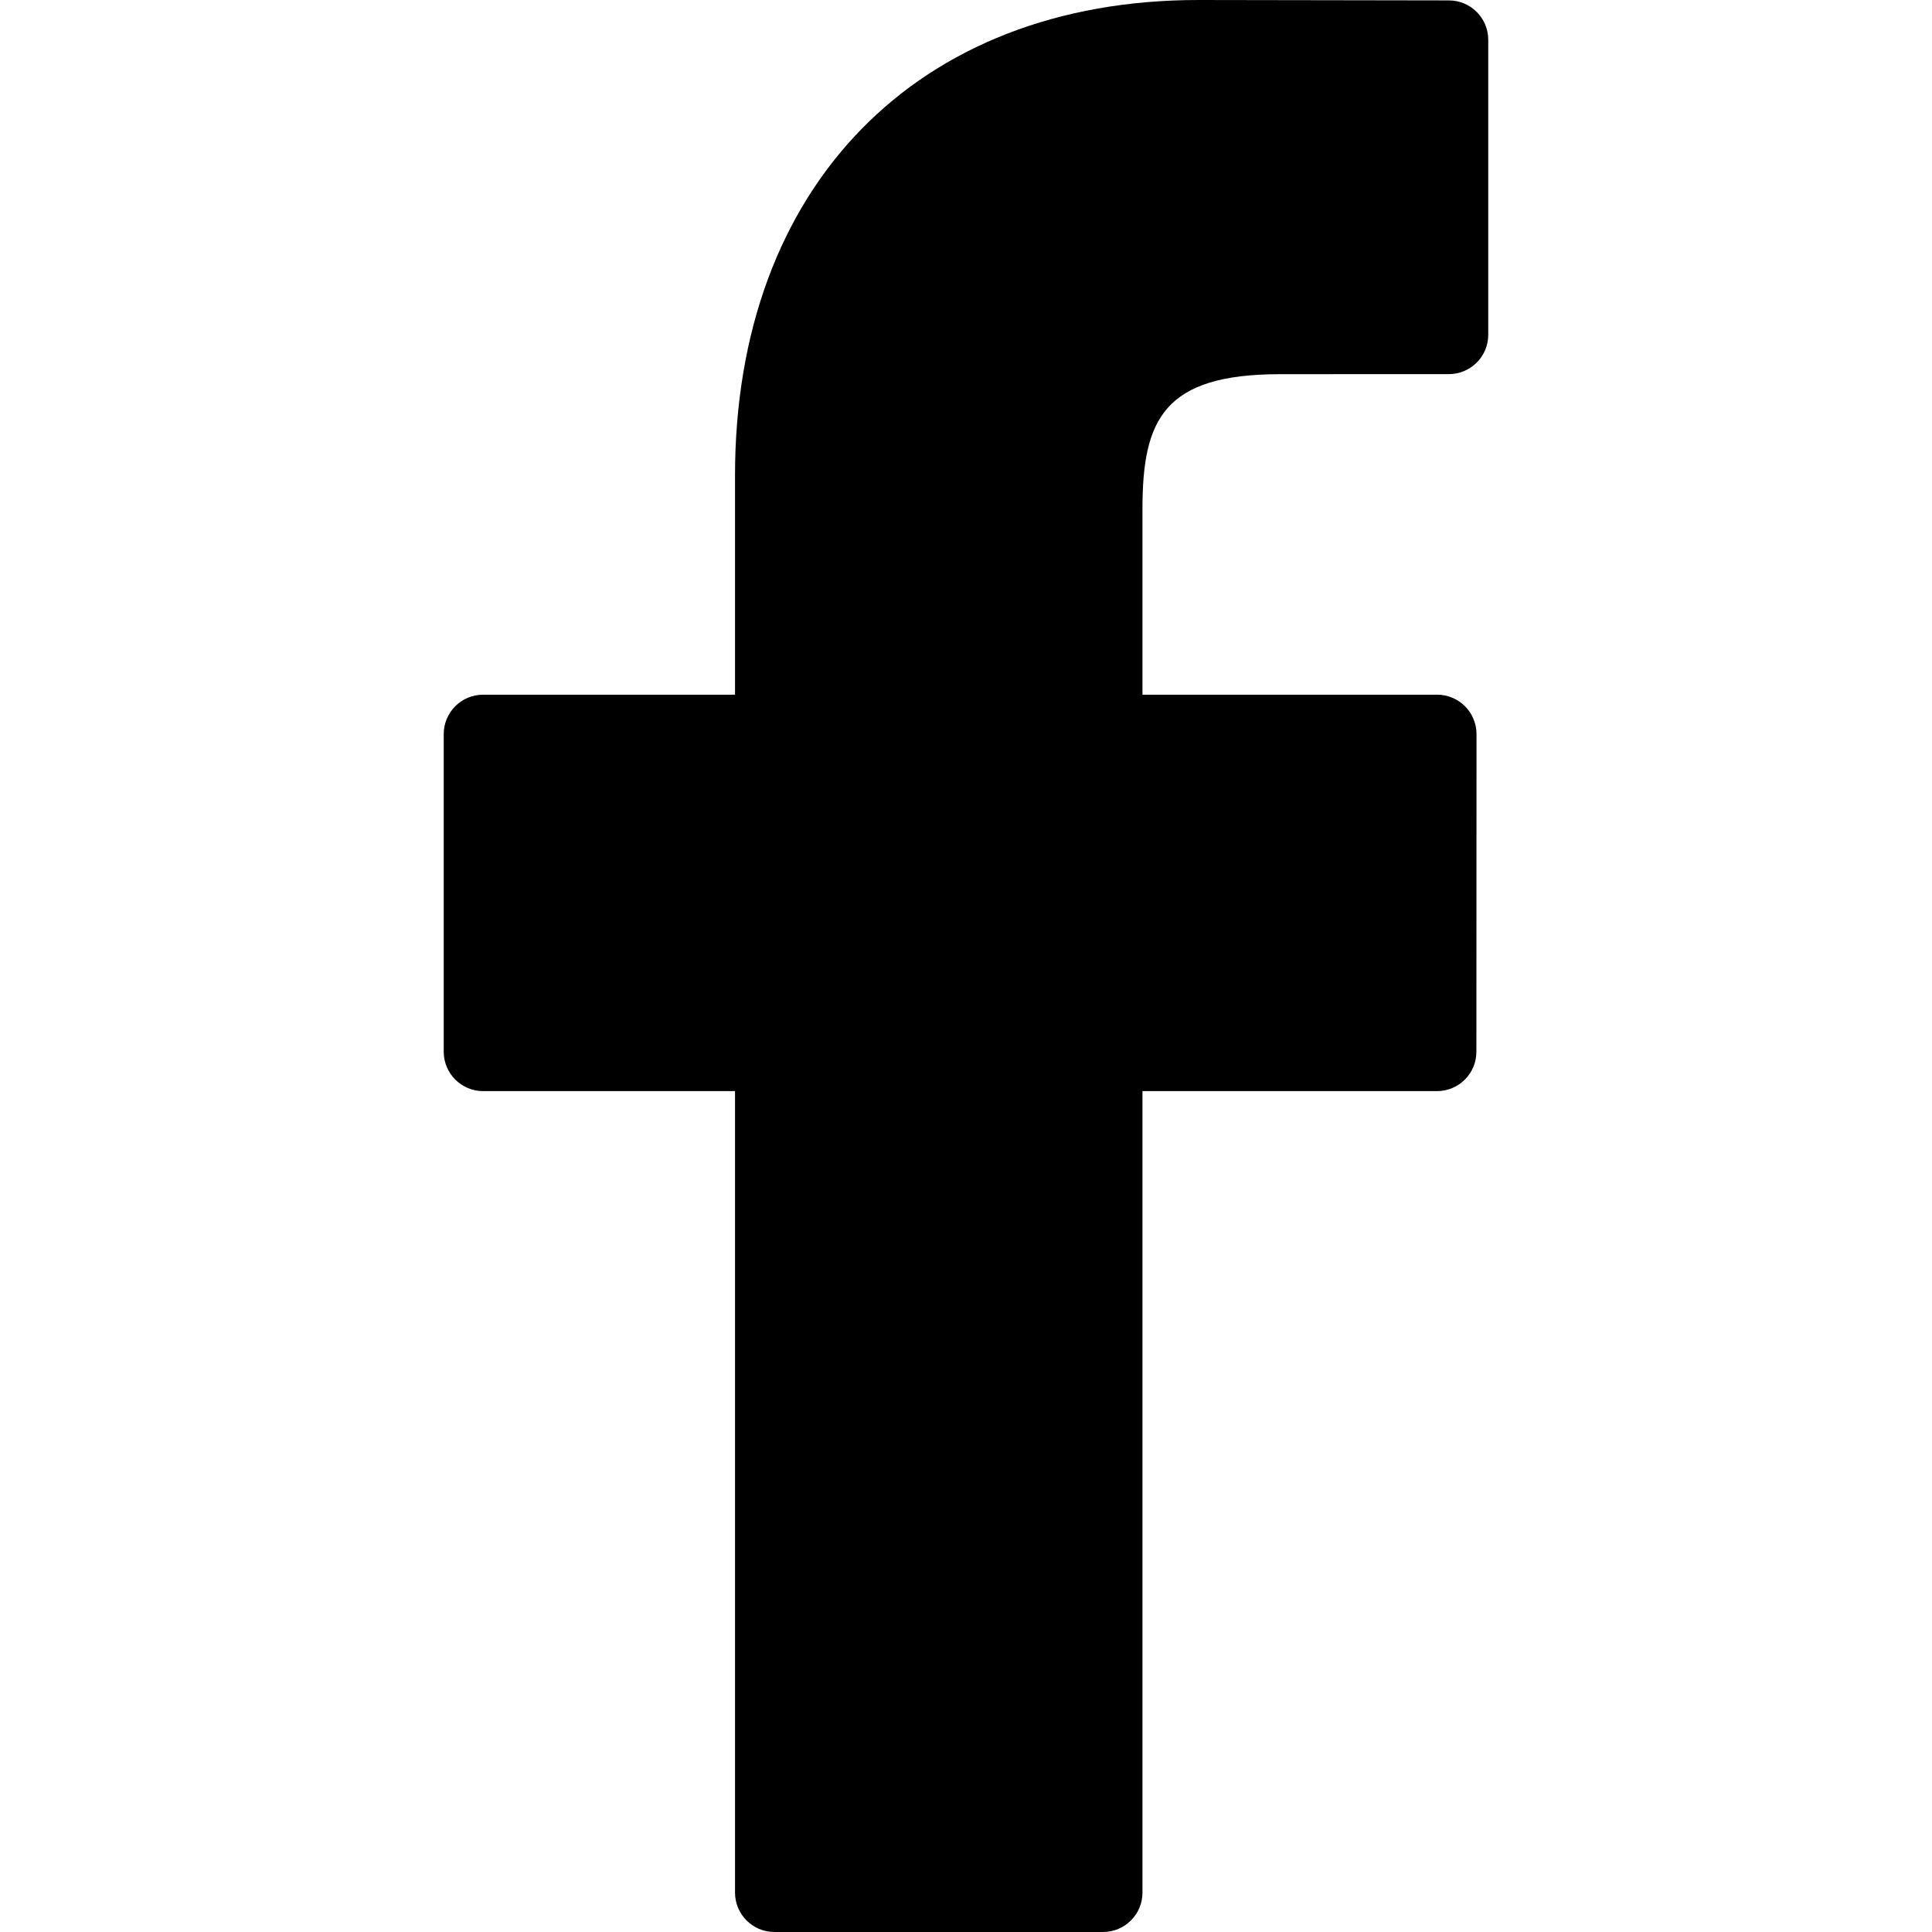
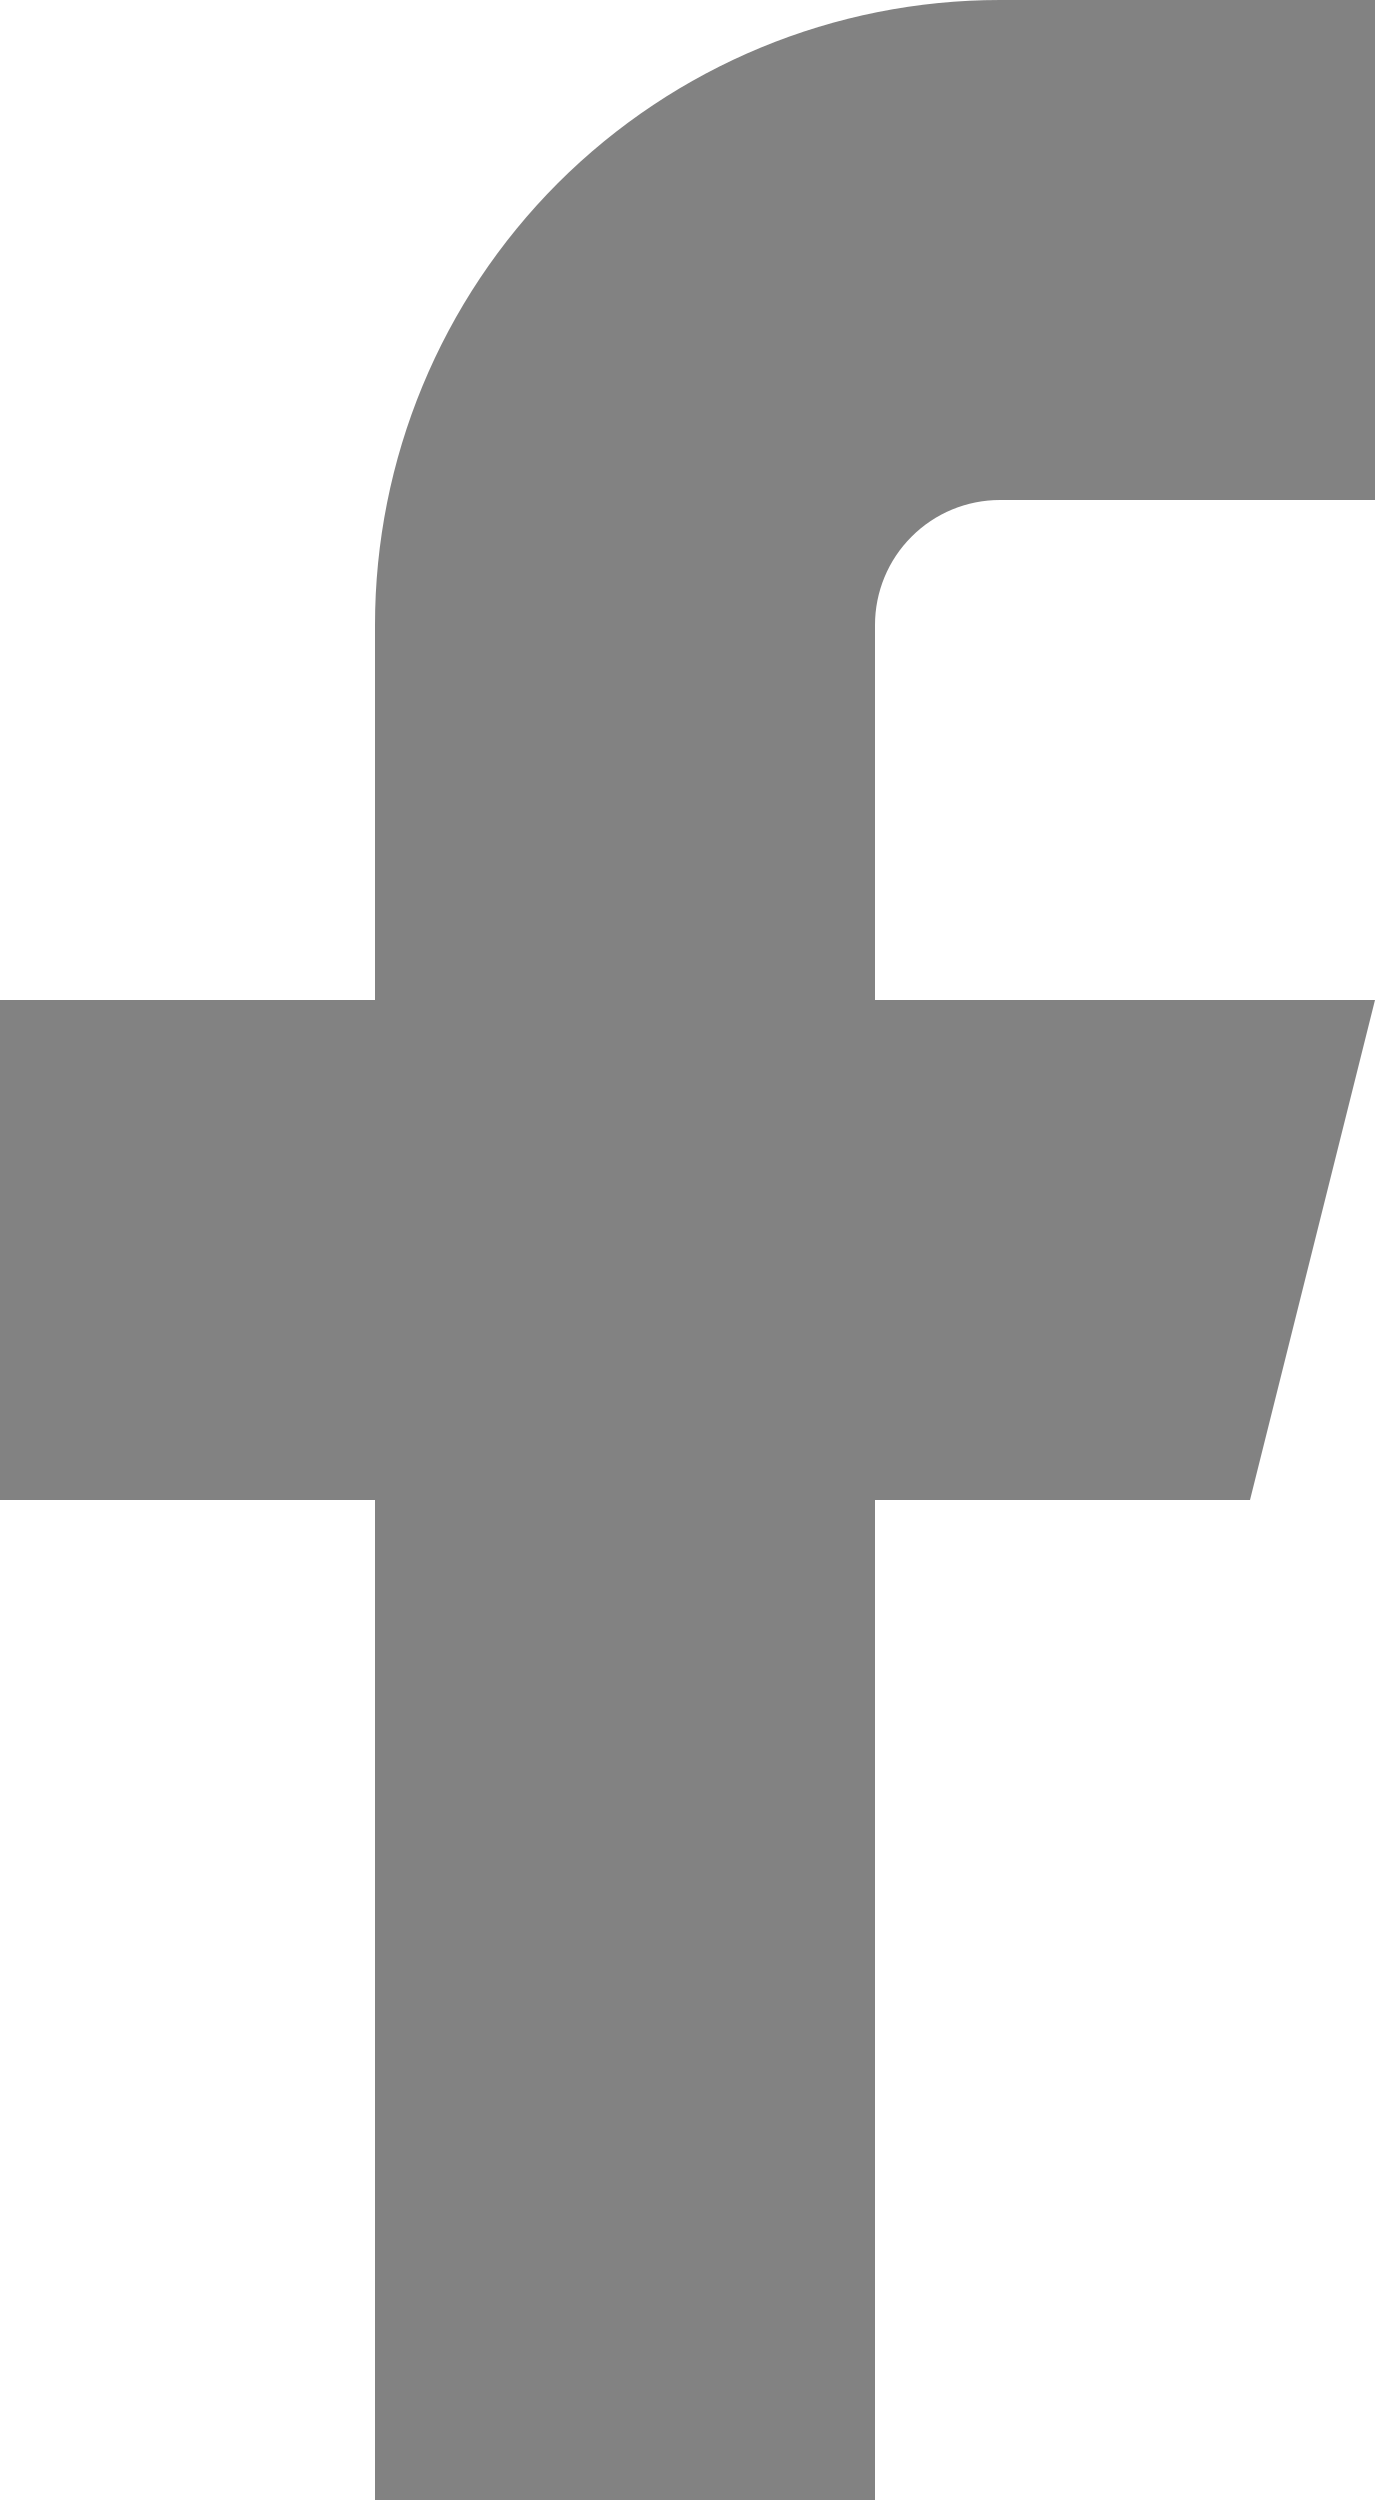
- <svg xmlns="http://www.w3.org/2000/svg" version="1.1" id="Capa_1" x="0px" y="0px" width="96.124px" height="96.123px" viewBox="0 0 96.124 96.123" style="enable-background:new 0 0 96.124 96.123;" xml:space="preserve">
-   <g>
-     <path d="M72.089,0.02L59.624,0C45.62,0,36.57,9.285,36.57,23.656v10.907H24.037c-1.083,0-1.96,0.878-1.96,1.961v15.803   c0,1.083,0.878,1.96,1.96,1.96h12.533v39.876c0,1.083,0.877,1.96,1.96,1.96h16.352c1.083,0,1.96-0.878,1.96-1.96V54.287h14.654   c1.083,0,1.96-0.877,1.96-1.96l0.006-15.803c0-0.52-0.207-1.018-0.574-1.386c-0.367-0.368-0.867-0.575-1.387-0.575H56.842v-9.246   c0-4.444,1.059-6.7,6.848-6.7l8.397-0.003c1.082,0,1.959-0.878,1.959-1.96V1.98C74.046,0.899,73.17,0.022,72.089,0.02z" />
+ <svg xmlns="http://www.w3.org/2000/svg" xmlns:xlink="http://www.w3.org/1999/xlink" width="11" height="20" viewBox="0 0 11 20" version="1.1">
+   <g id="Canvas" transform="translate(-291 -6700)">
+     <g id="facebook (2)">
+       <g id="Vector">
+         <use xlink:href="#path0_fill" transform="translate(291 6700)" fill="#828282" />
+       </g>
+     </g>
  </g>
+   <defs>
+     <path id="path0_fill" d="M 11 0L 8 0C 6.674 8.88178e-16 5.402 0.527 4.464 1.464C 3.527 2.402 3 3.674 3 5L 3 8L 0 8L 0 12L 3 12L 3 20L 7 20L 7 12L 10 12L 11 8L 7 8L 7 5C 7 4.735 7.105 4.48 7.293 4.293C 7.48 4.105 7.735 4 8 4L 11 4L 11 0Z" />
+   </defs>
</svg>
